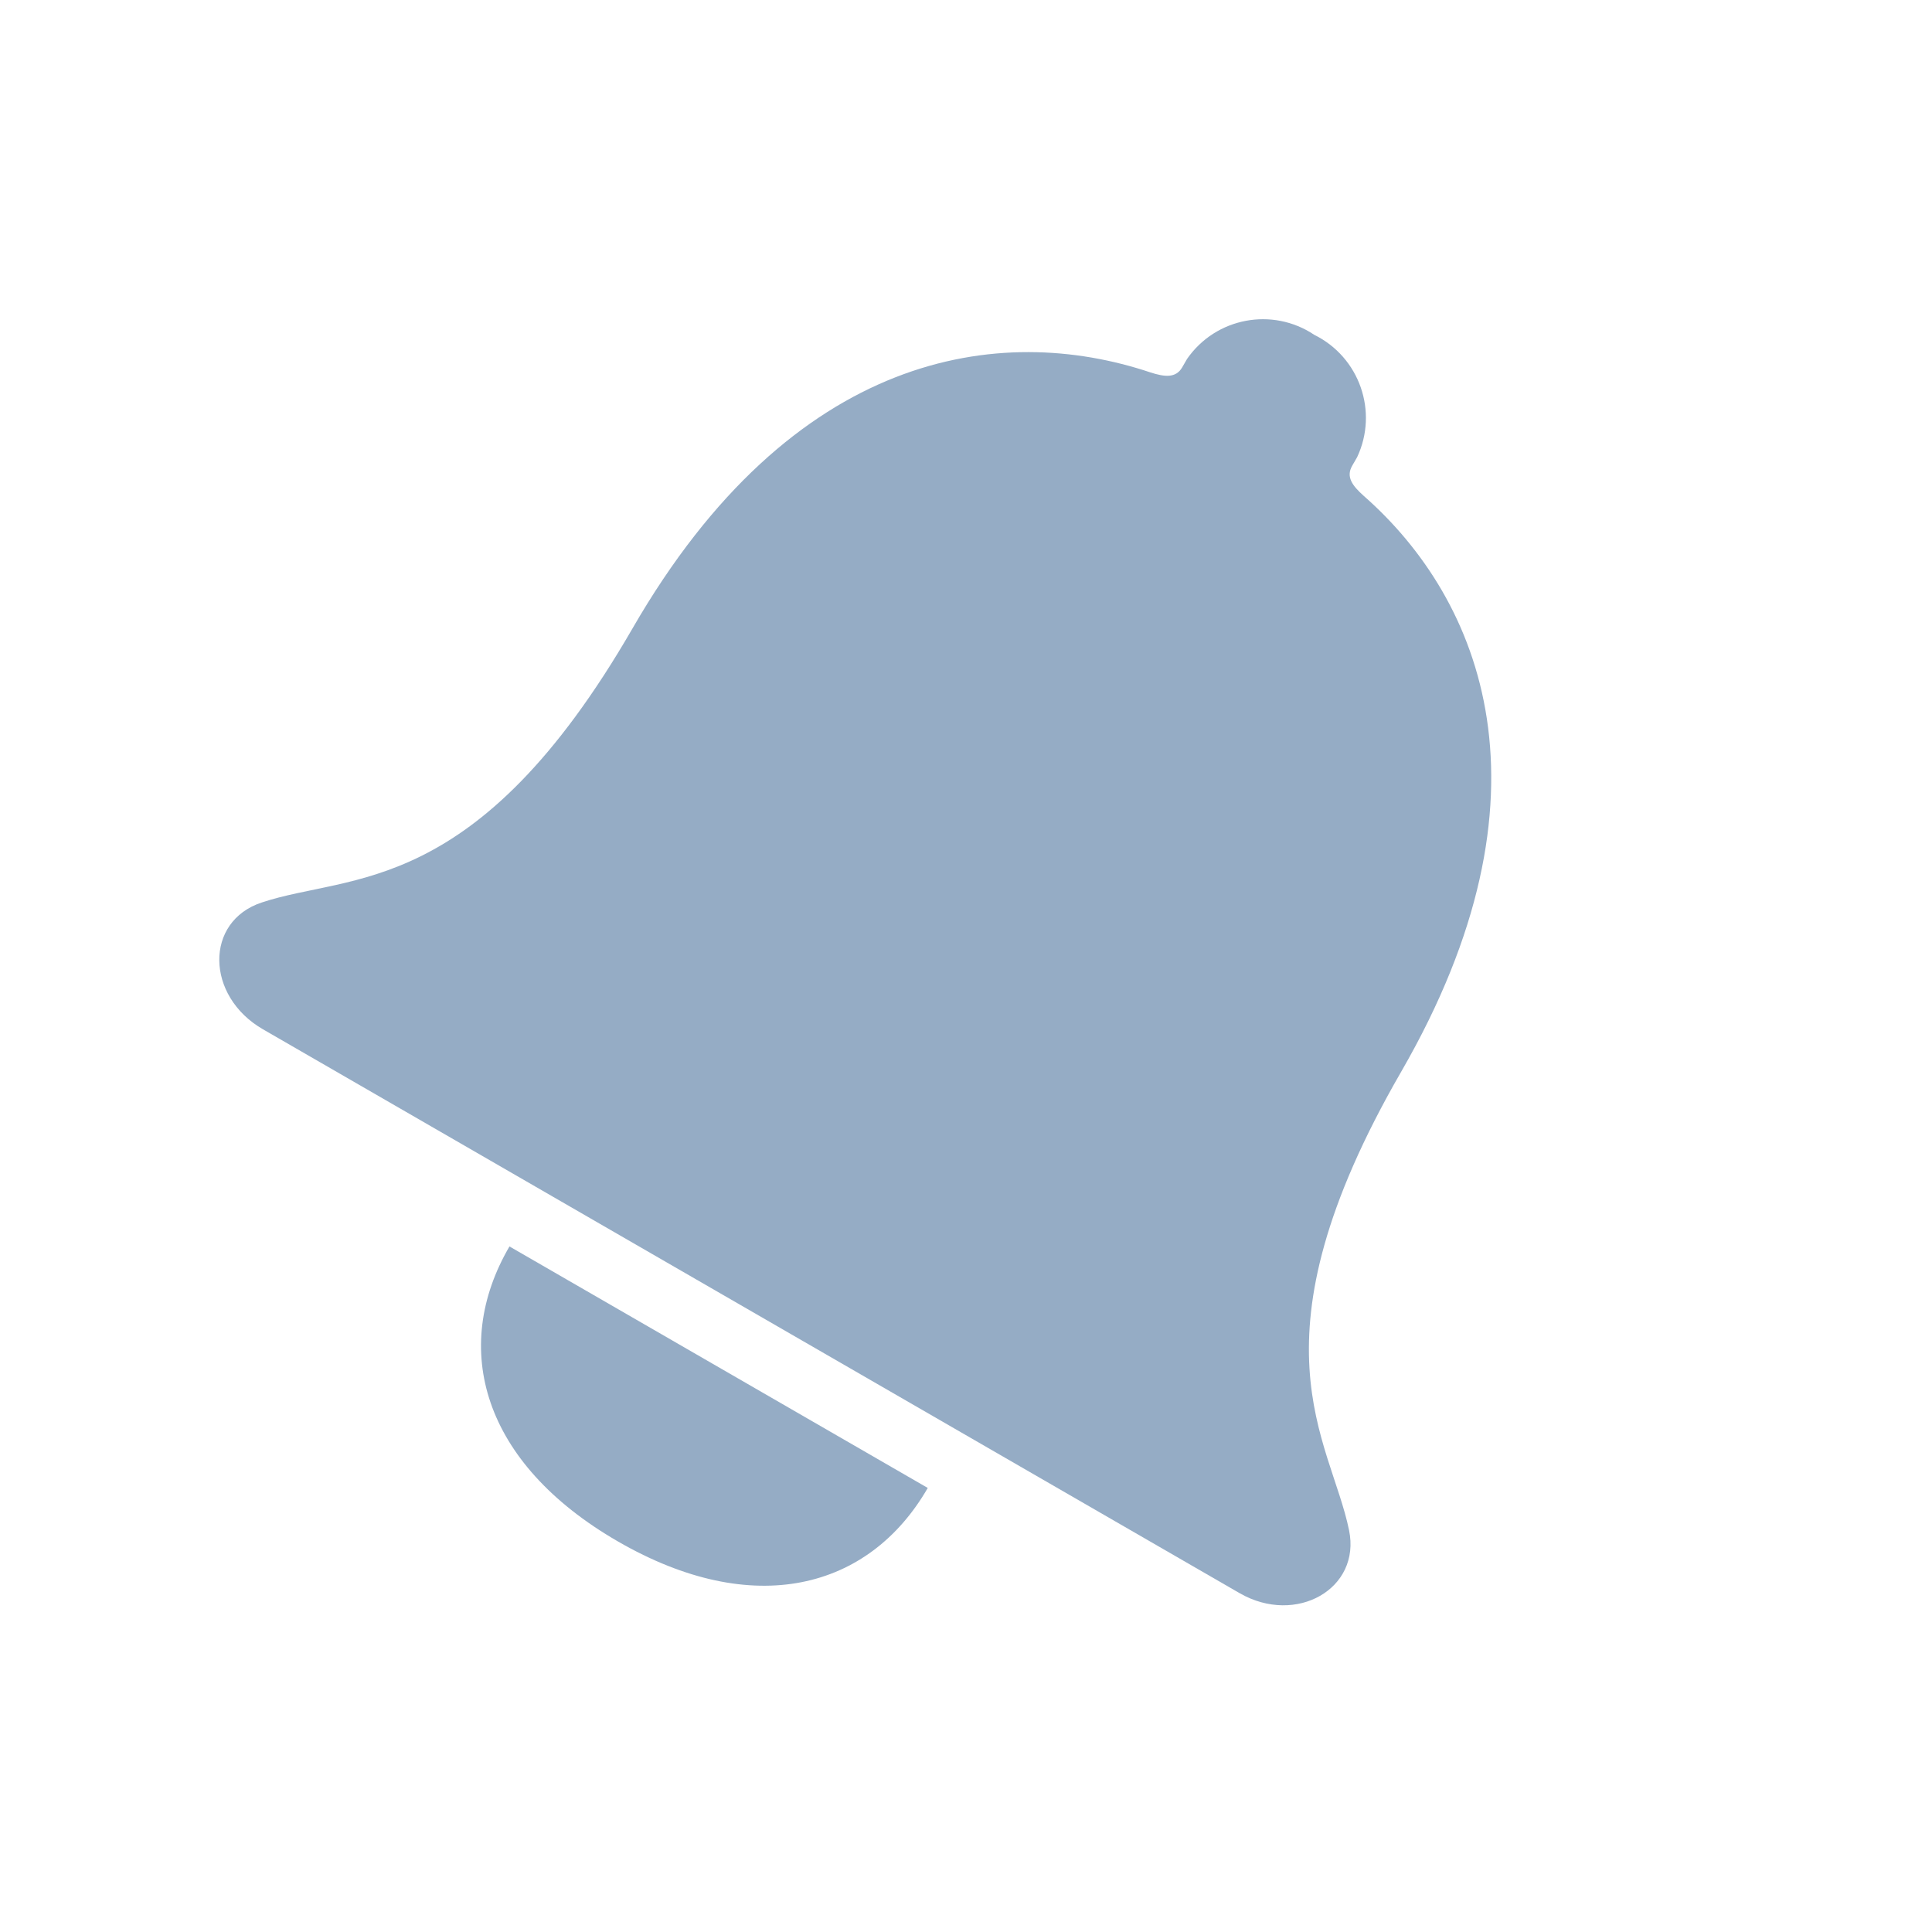
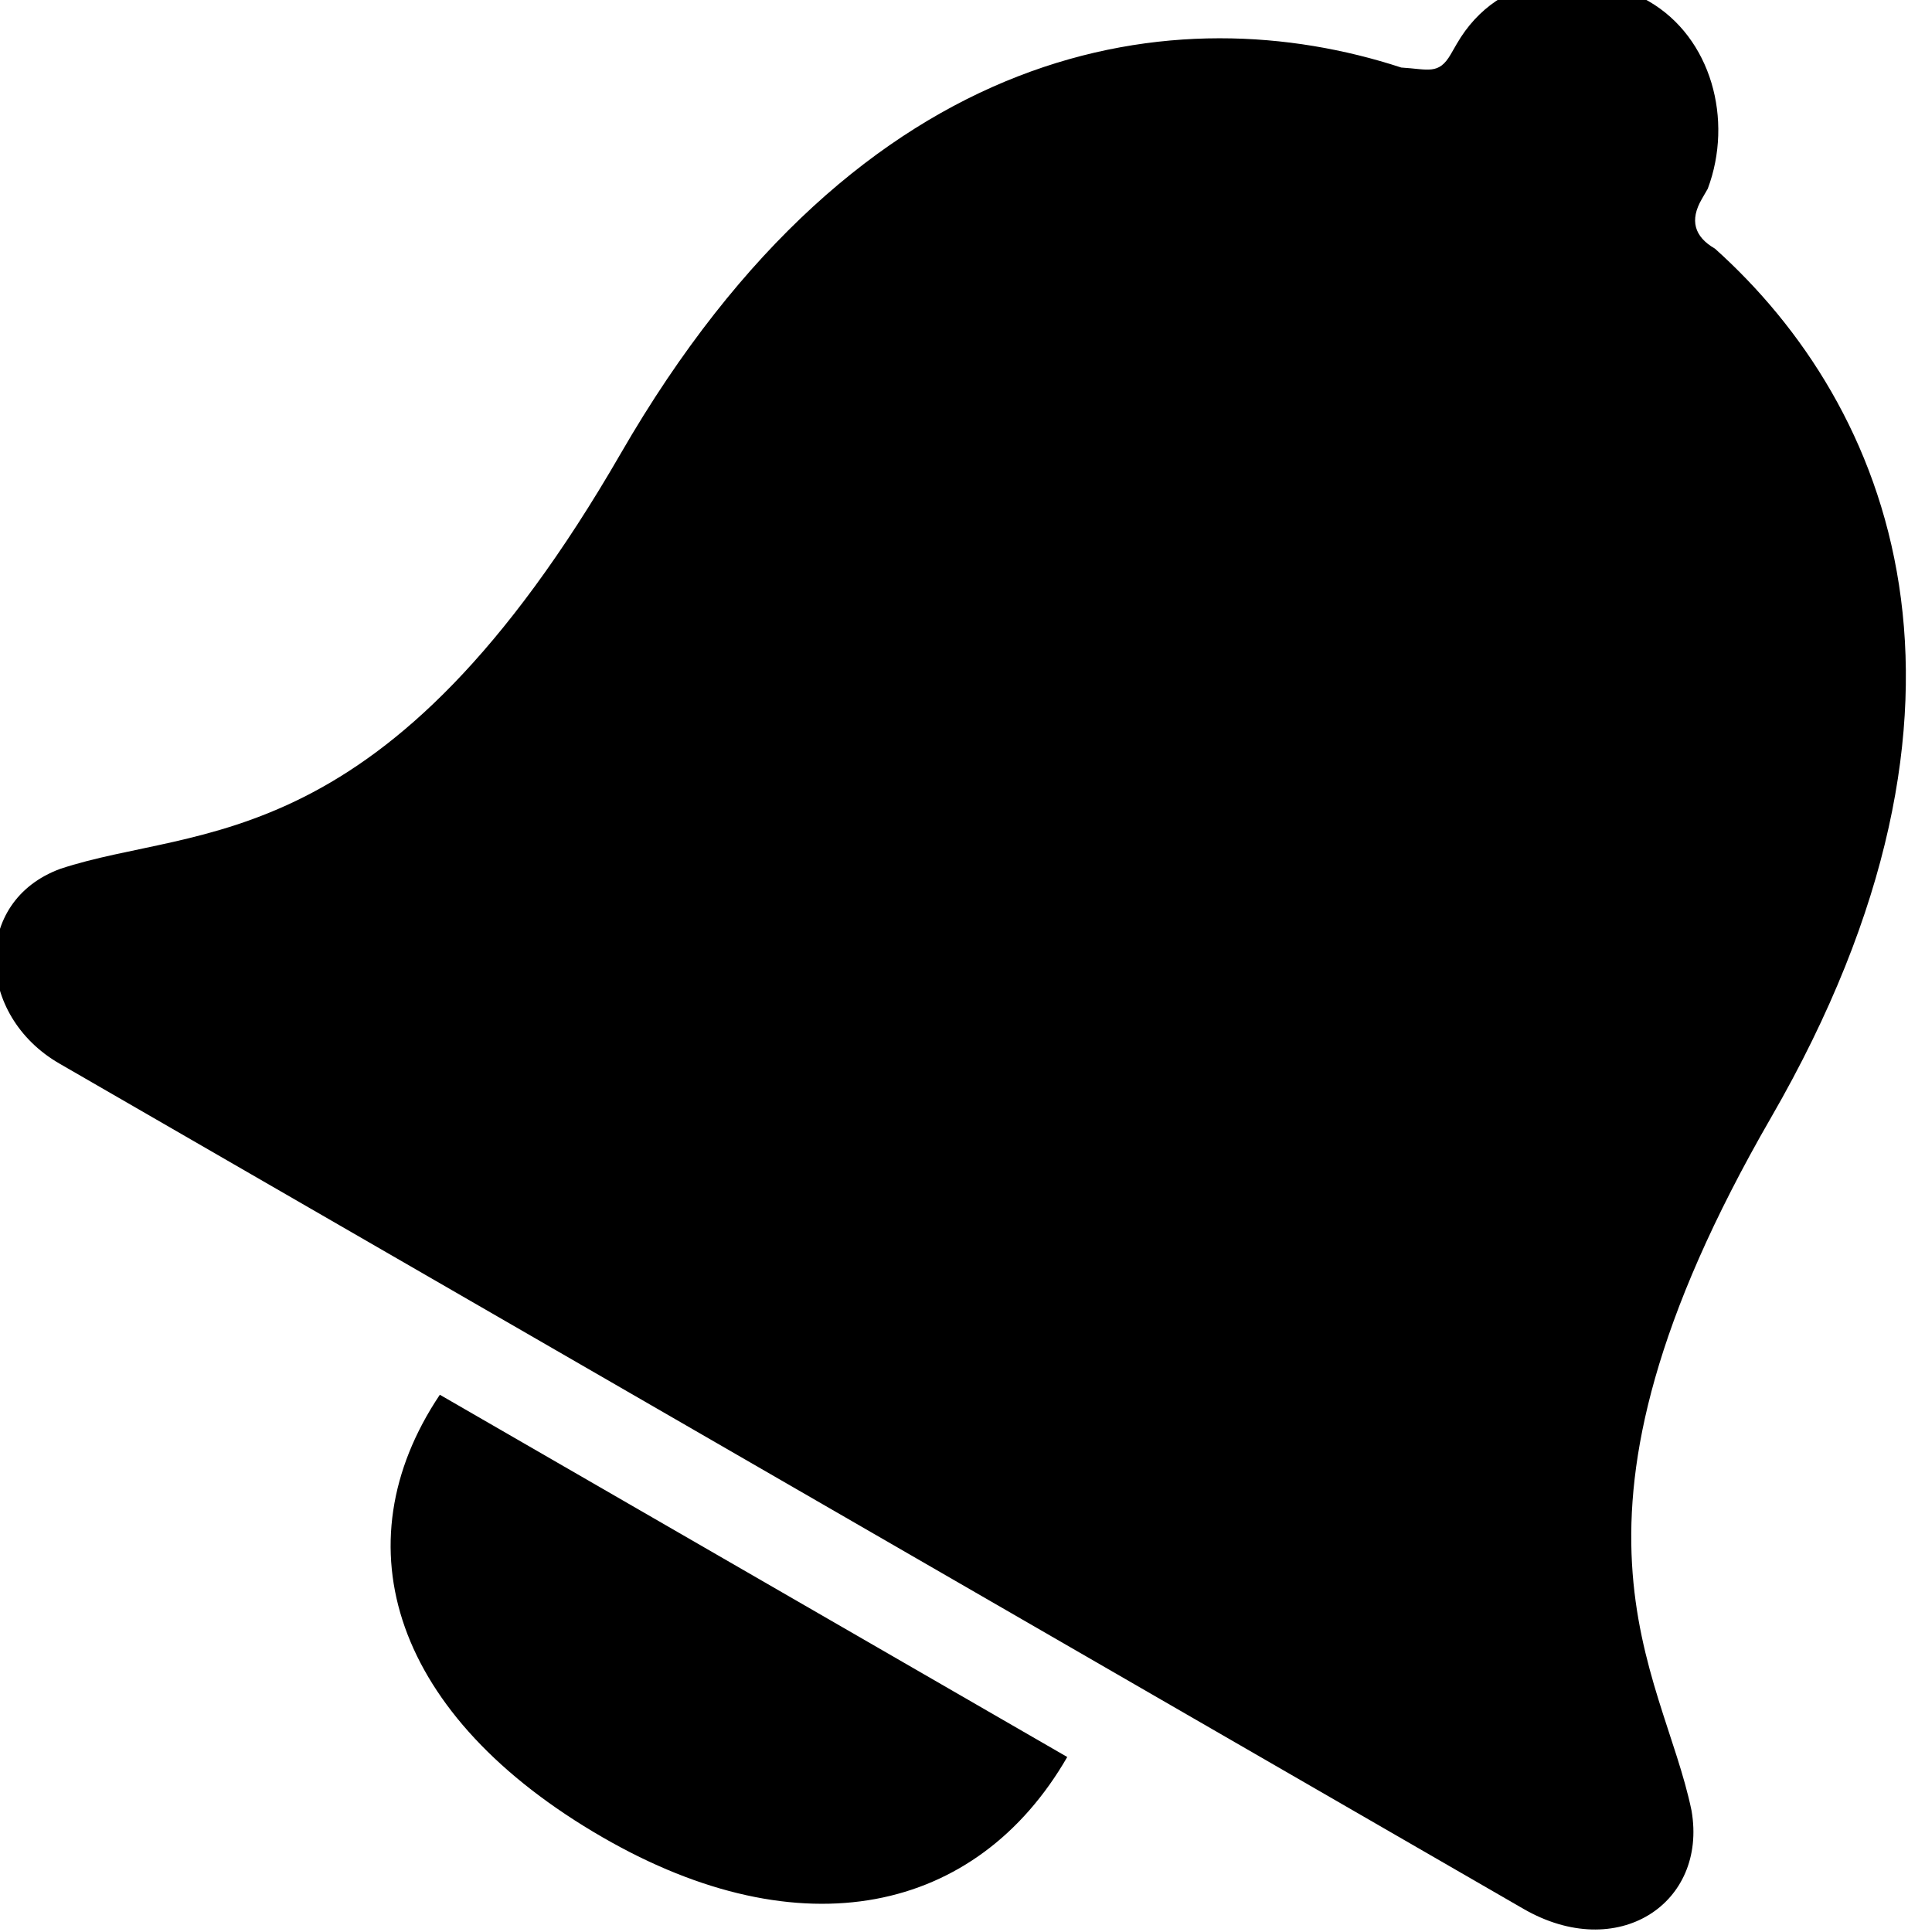
- <svg xmlns="http://www.w3.org/2000/svg" id="Component_173_2" data-name="Component 173 – 2" width="24" height="24" viewBox="0 0 24 24">
-   <g id="Icon_ionic-ios-notifications" data-name="Icon ionic-ios-notifications" transform="translate(7.376 -16.316) rotate(30)">
-     <path id="Path_43416" data-name="Path 43416" d="M17.607,30.836c1.938,0,3-1.038,3-2.5h-6C14.6,29.8,15.663,30.836,17.607,30.836Z" transform="translate(0.386 -0.273)" fill="#95acc5" />
-     <path id="Path_43417" data-name="Path 43417" d="M22.558,16.573c-.77-.866-2.286-1.374-2.286-5.253,0-3.981-2.061-5.581-3.981-5.965-.18-.038-.31-.09-.31-.252V4.98a1.15,1.15,0,0,0-1.22-1.05,1.147,1.147,0,0,0-1.22,1.05V5.1c0,.158-.13.213-.31.252C11.3,5.744,9.249,7.34,9.249,11.321c0,3.879-1.515,4.382-2.286,5.253-.5.559-.025,1.357.8,1.357h14.01C22.583,17.93,23.053,17.128,22.558,16.573Z" transform="translate(3.229 9.327)" fill="#95acc5" />
+ <svg xmlns="http://www.w3.org/2000/svg" version="1.1" id="Component_173_2" x="0" y="0" viewBox="0 0 15.8 16" xml:space="preserve">
+   <g id="Icon_ionic-ios-notifications" transform="rotate(30 34.134 5.606)">
+     <path id="Path_43416" class="st0" d="M13.7 28.5c1.9 0 3-1 3-2.5h-6c-.1 1.5 1 2.5 3 2.5z" />
+     <path id="Path_43417" class="st0" d="M21.4 23.8c-.8-.9-2.3-1.4-2.3-5.3 0-4-2.1-5.6-4-6-.2 0-.3-.1-.3-.3v-.1c-.1-.6-.6-1.1-1.2-1.1s-1.2.4-1.2 1.1v.1c0 .2-.1.2-.3.3-1.9.4-4 2-4 6 0 3.9-1.5 4.4-2.3 5.3-.5.6 0 1.4.8 1.4h14c.9 0 1.3-.8.8-1.4z" />
  </g>
-   <rect id="Rectangle_11322" data-name="Rectangle 11322" width="24" height="24" fill="none" />
</svg>
